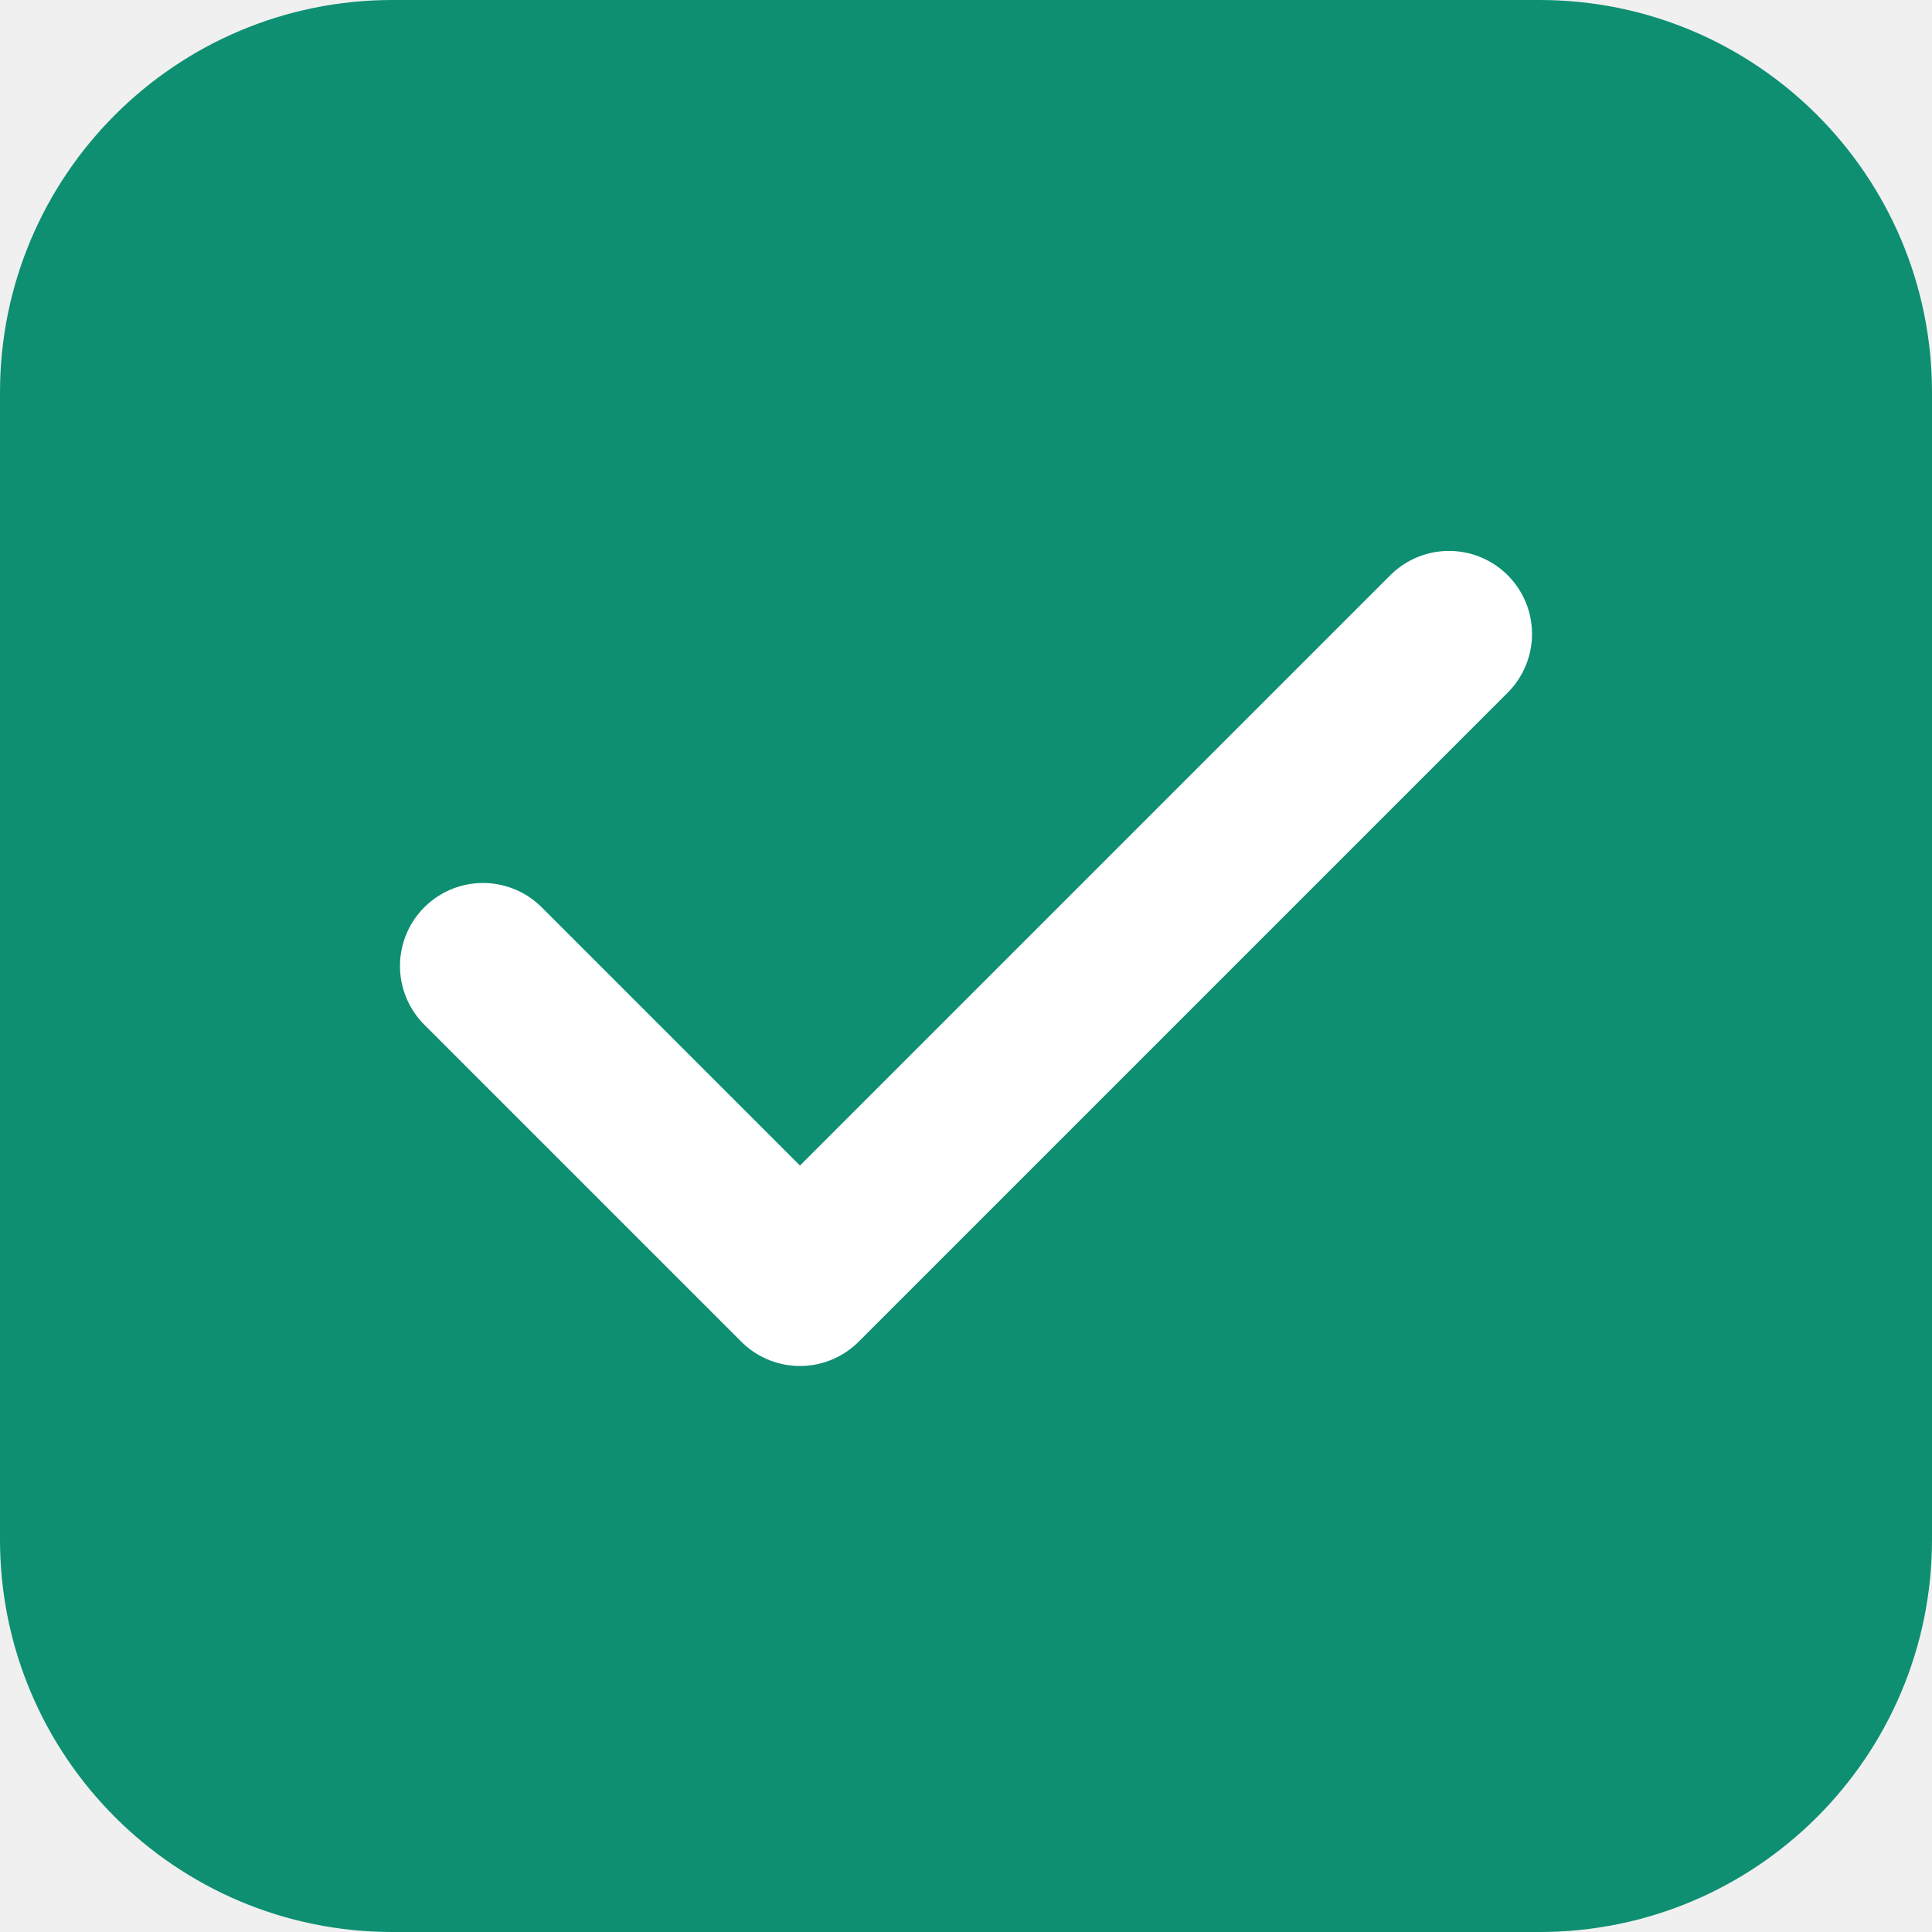
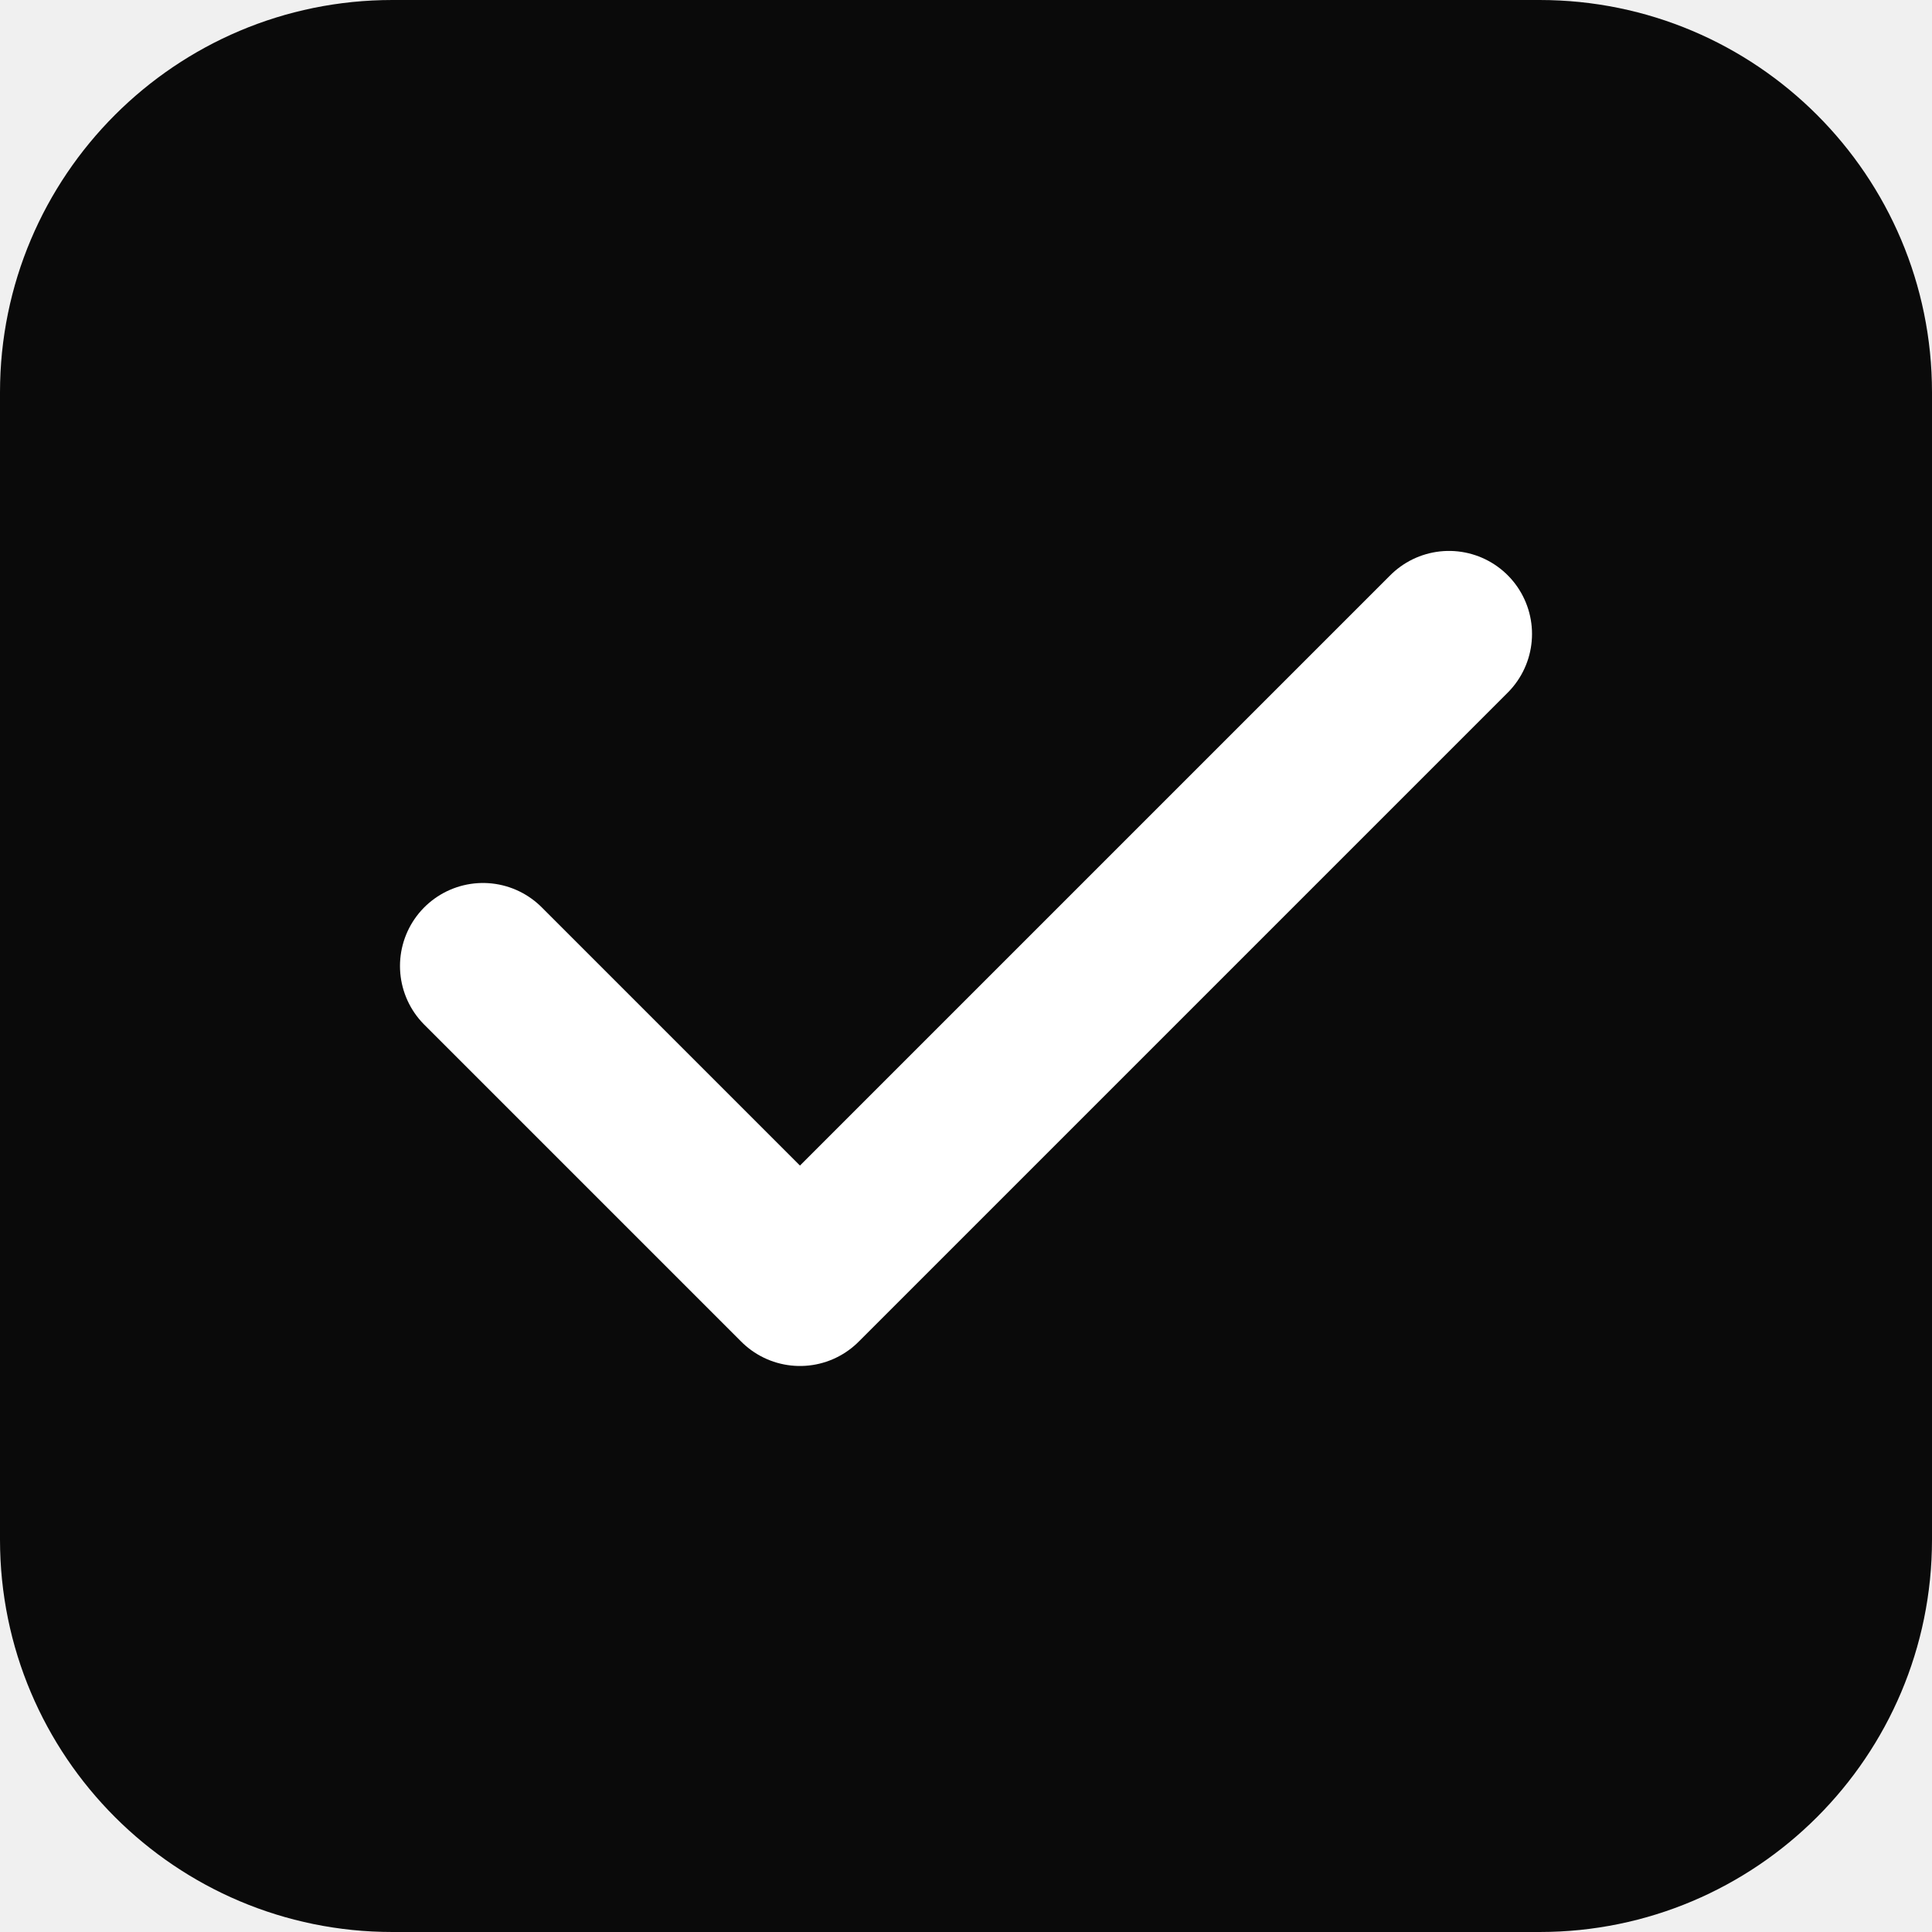
<svg xmlns="http://www.w3.org/2000/svg" viewBox="0 0 256 256">
-   <rect width="256" height="256" rx="52" fill="#0E8F72" />
+   <rect width="256" height="256" rx="52" fill="#0A0A0A" />
  <path d="M64 128 L106 170 L192 84" stroke="white" stroke-width="22" stroke-linecap="round" stroke-linejoin="round" fill="none" />
</svg>
